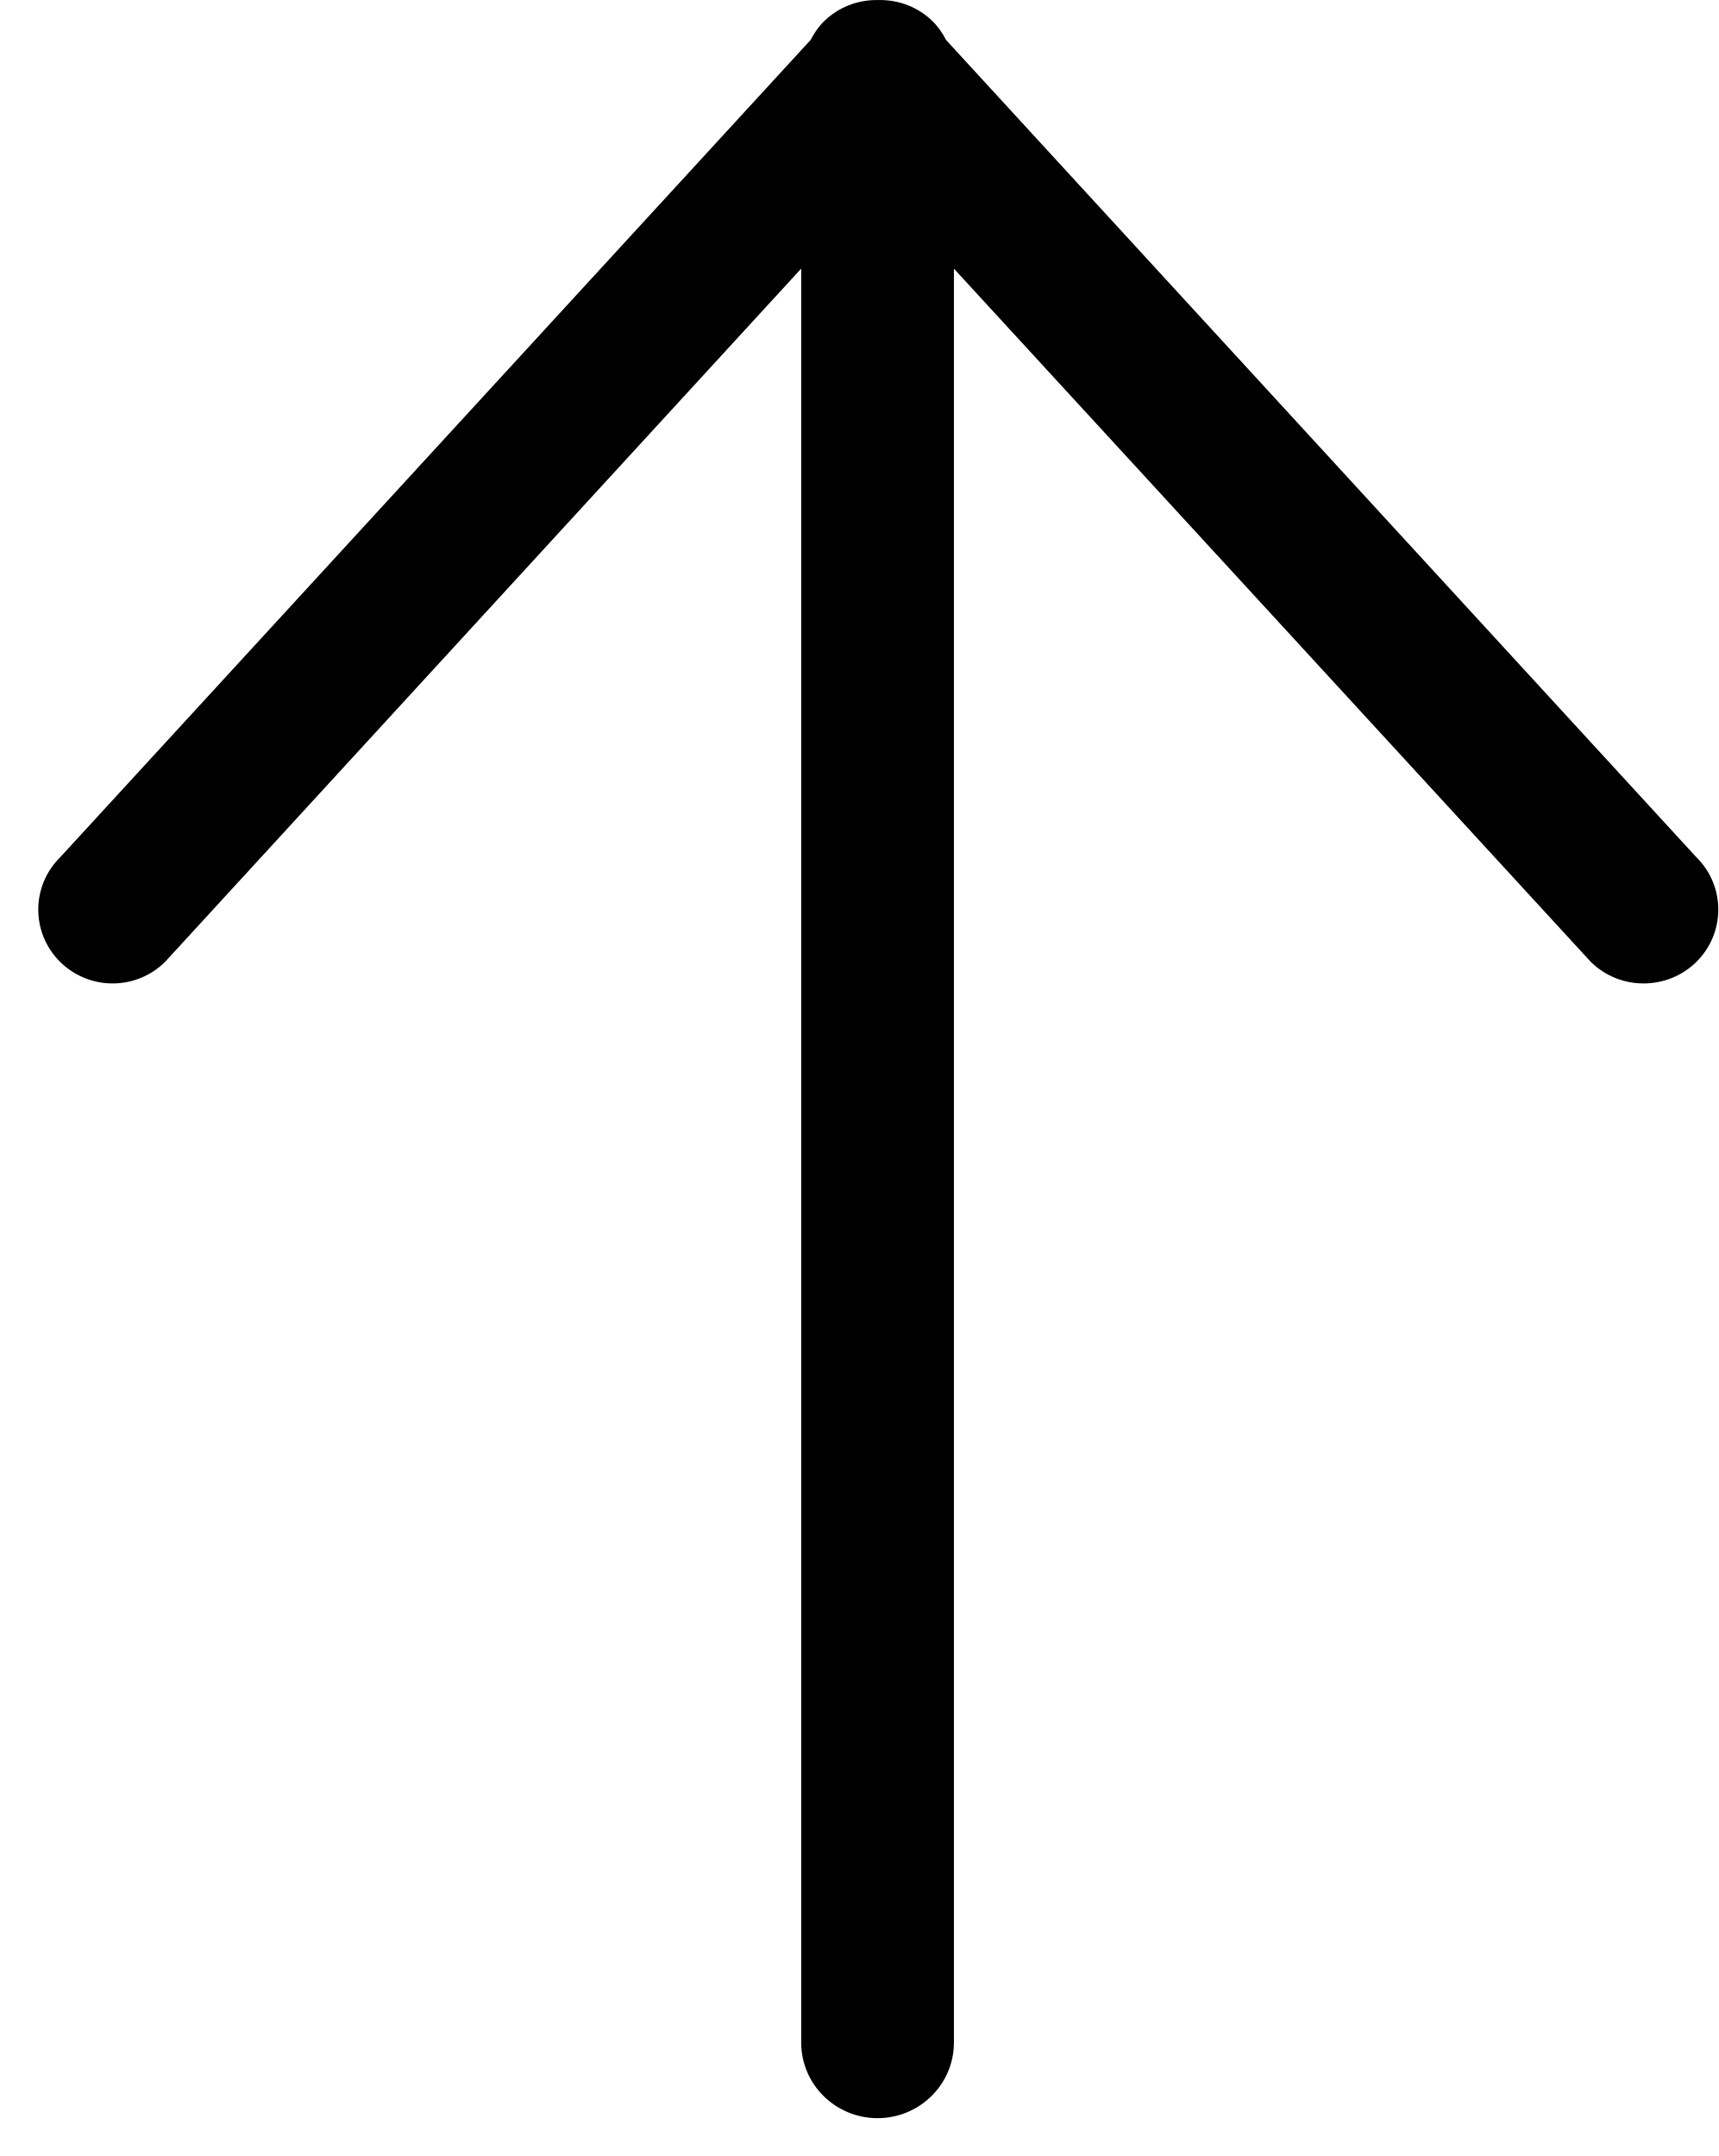
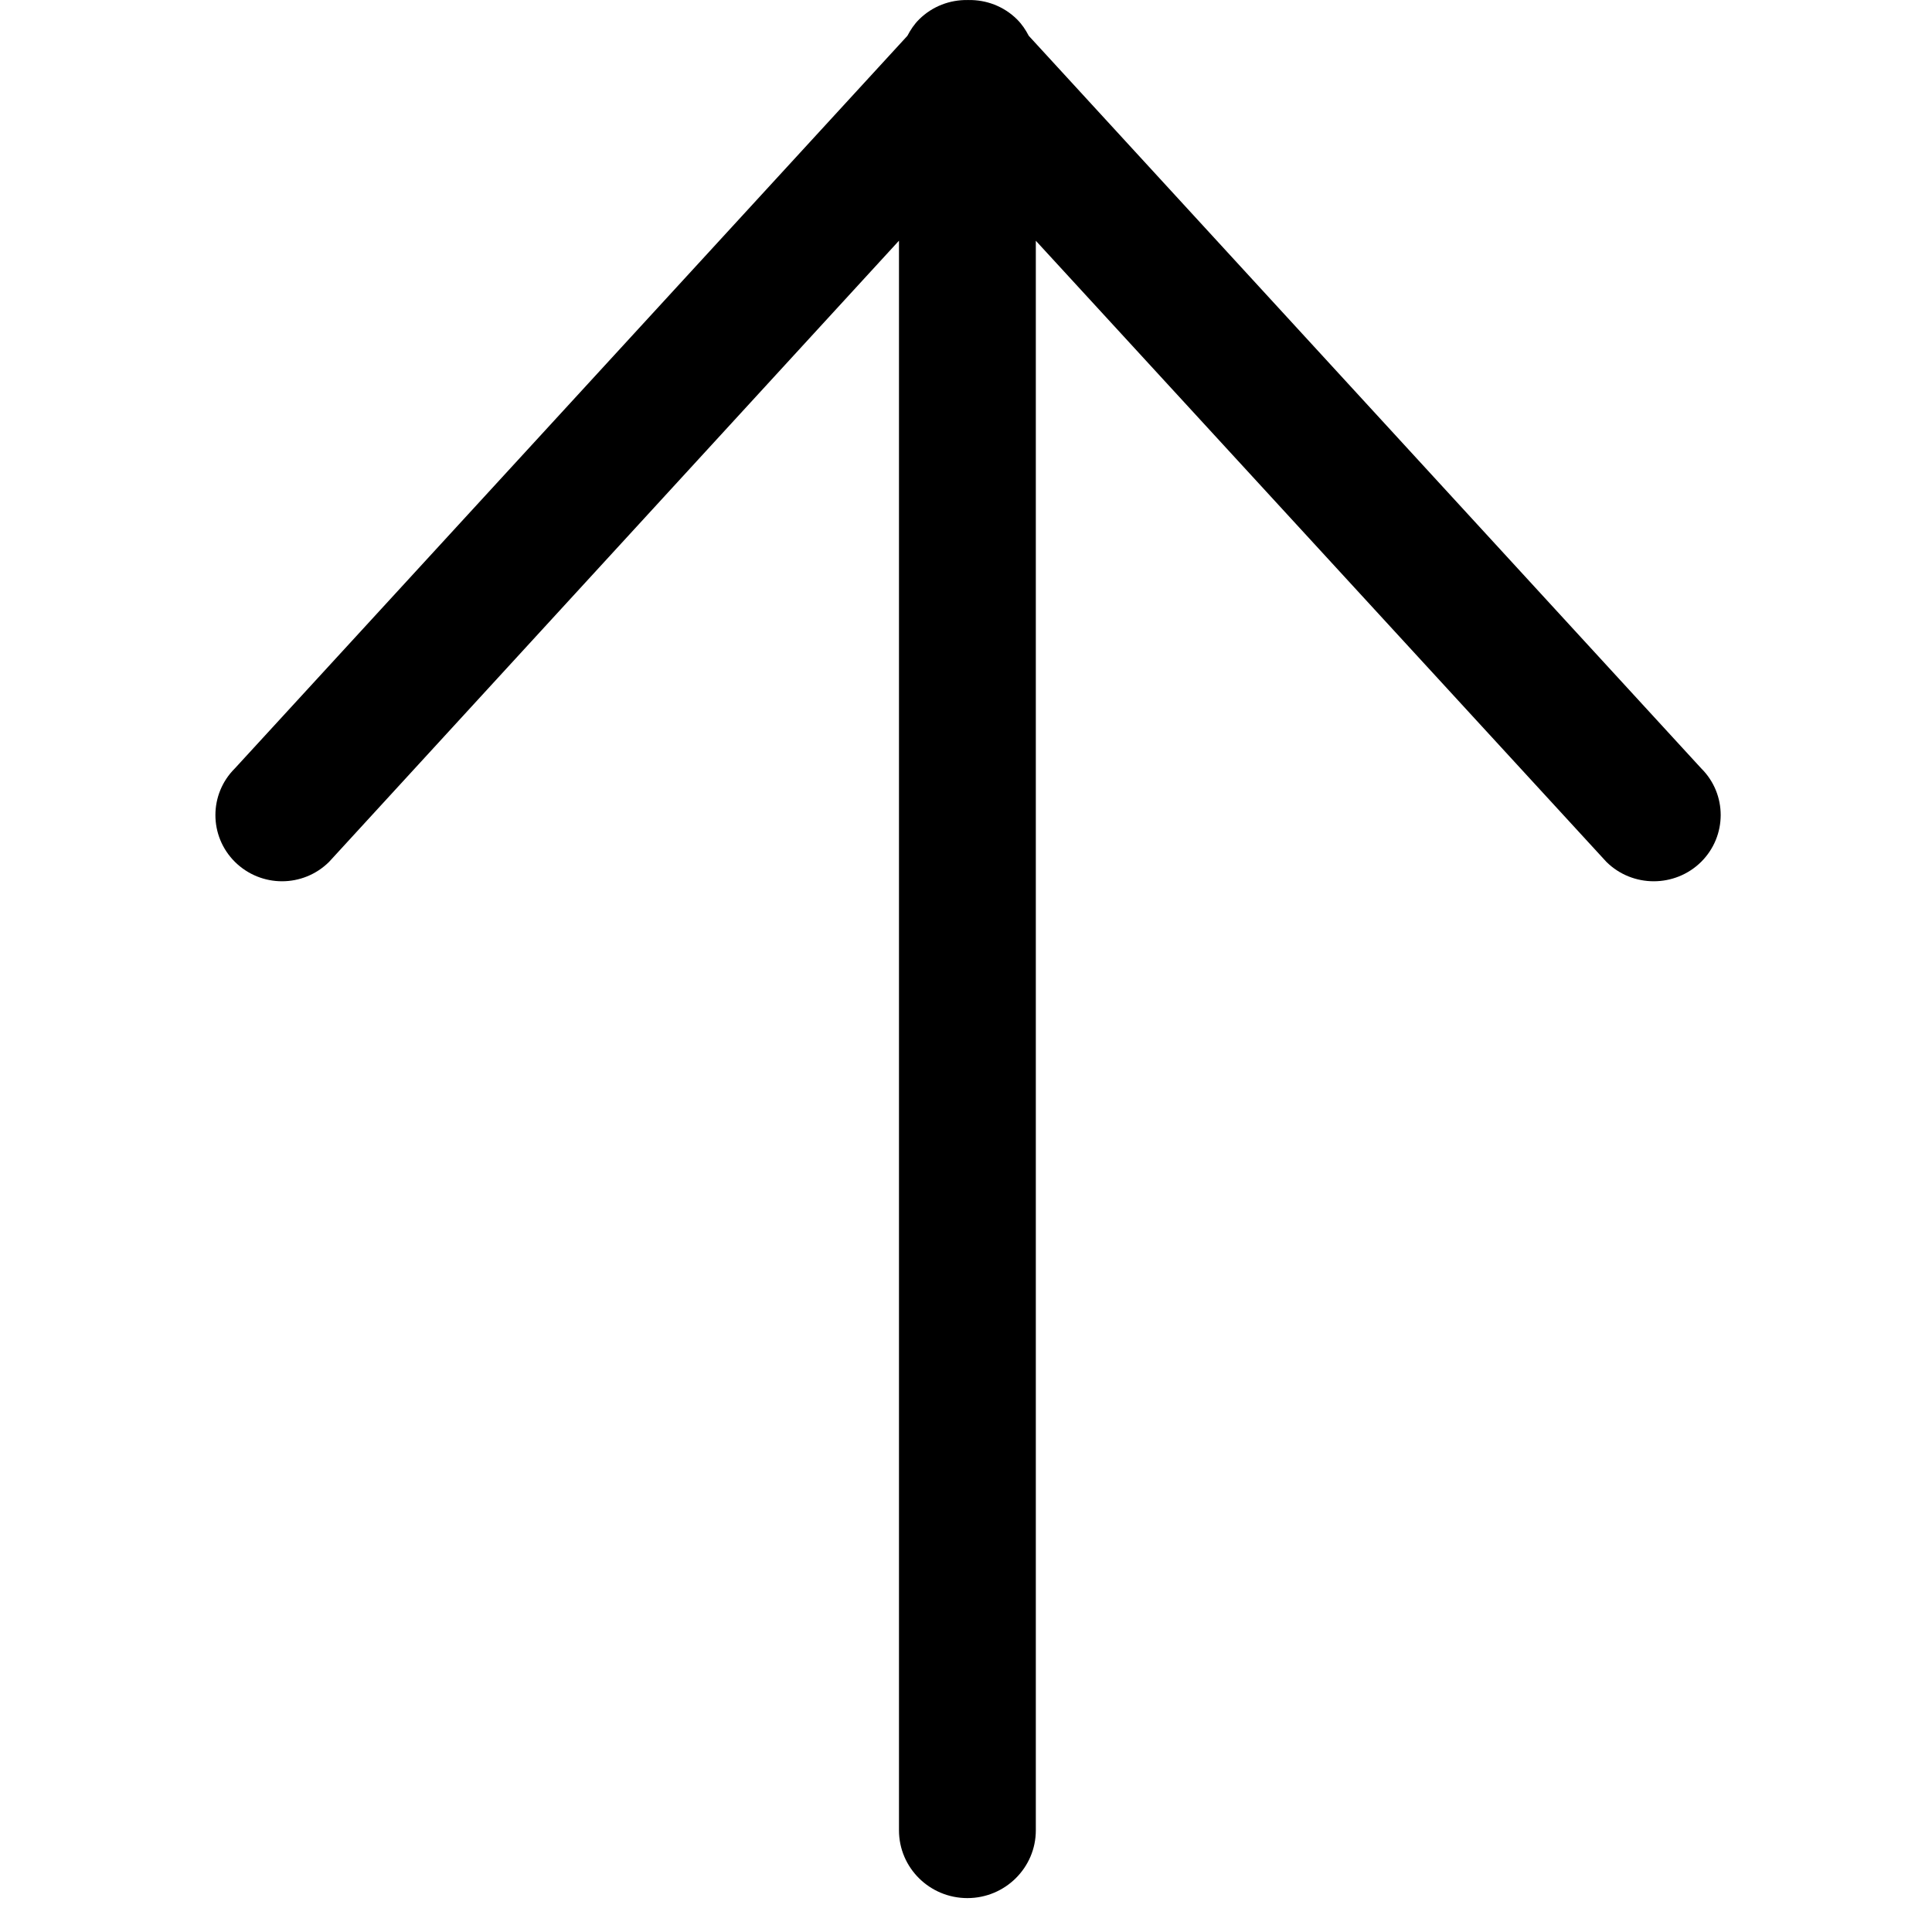
- <svg xmlns="http://www.w3.org/2000/svg" width="51px" height="64px" viewBox="0 0 51 64" version="1.1">
+ <svg xmlns="http://www.w3.org/2000/svg" width="64px" height="64px" viewBox="0 0 64 64" version="1.1">
  <defs />
  <g id="Page-1" stroke="none" stroke-width="1" fill="none" fill-rule="evenodd">
    <g id="arrow-top" fill="#000000">
-       <path d="M54.132,29.187 L1.475,29.187 L22.052,10.285 C22.907,9.421 22.907,8.015 22.052,7.149 C21.195,6.285 19.806,6.283 18.951,7.147 L-5.314,29.421 C-5.51,29.523 -5.696,29.646 -5.86,29.811 C-6.298,30.253 -6.508,30.836 -6.499,31.414 C-6.499,31.419 -6.5,31.425 -6.5,31.431 C-6.5,31.436 -6.499,31.441 -6.499,31.446 C-6.508,32.026 -6.298,32.607 -5.86,33.051 C-5.696,33.216 -5.51,33.339 -5.314,33.441 L18.951,55.717 C19.806,56.58 21.195,56.58 22.052,55.717 C22.907,54.85 22.907,53.464 22.052,52.6 L1.473,33.72 L54.132,33.72 C55.371,33.72 56.377,32.706 56.377,31.454 C56.377,30.204 55.371,29.187 54.132,29.187" id="Imported-Layers-3" transform="translate(25.5, 32) rotate(-270) translate(-25.5, -32) " />
+       <path d="M60.132,29.187 L7.475,29.187 L28.052,10.285 C28.907,9.421 28.907,8.015 28.052,7.149 C27.195,6.285 25.806,6.283 24.951,7.147 L0.686,29.421 C0.49,29.523 0.304,29.646 0.14,29.811 C-0.298,30.253 -0.508,30.836 -0.499,31.414 C-0.499,31.419 -0.5,31.425 -0.5,31.431 C-0.5,31.436 -0.499,31.441 -0.499,31.446 C-0.508,32.026 -0.298,32.607 0.14,33.051 C0.304,33.216 0.49,33.339 0.686,33.441 L24.951,55.717 C25.806,56.58 27.195,56.58 28.052,55.717 C28.907,54.85 28.907,53.464 28.052,52.6 L7.473,33.72 L60.132,33.72 C61.371,33.72 62.377,32.706 62.377,31.454 C62.377,30.204 61.371,29.187 60.132,29.187" id="Imported-Layers-3" transform="translate(31.5, 32) rotate(-270) translate(-31.5, -32) " />
    </g>
  </g>
</svg>
